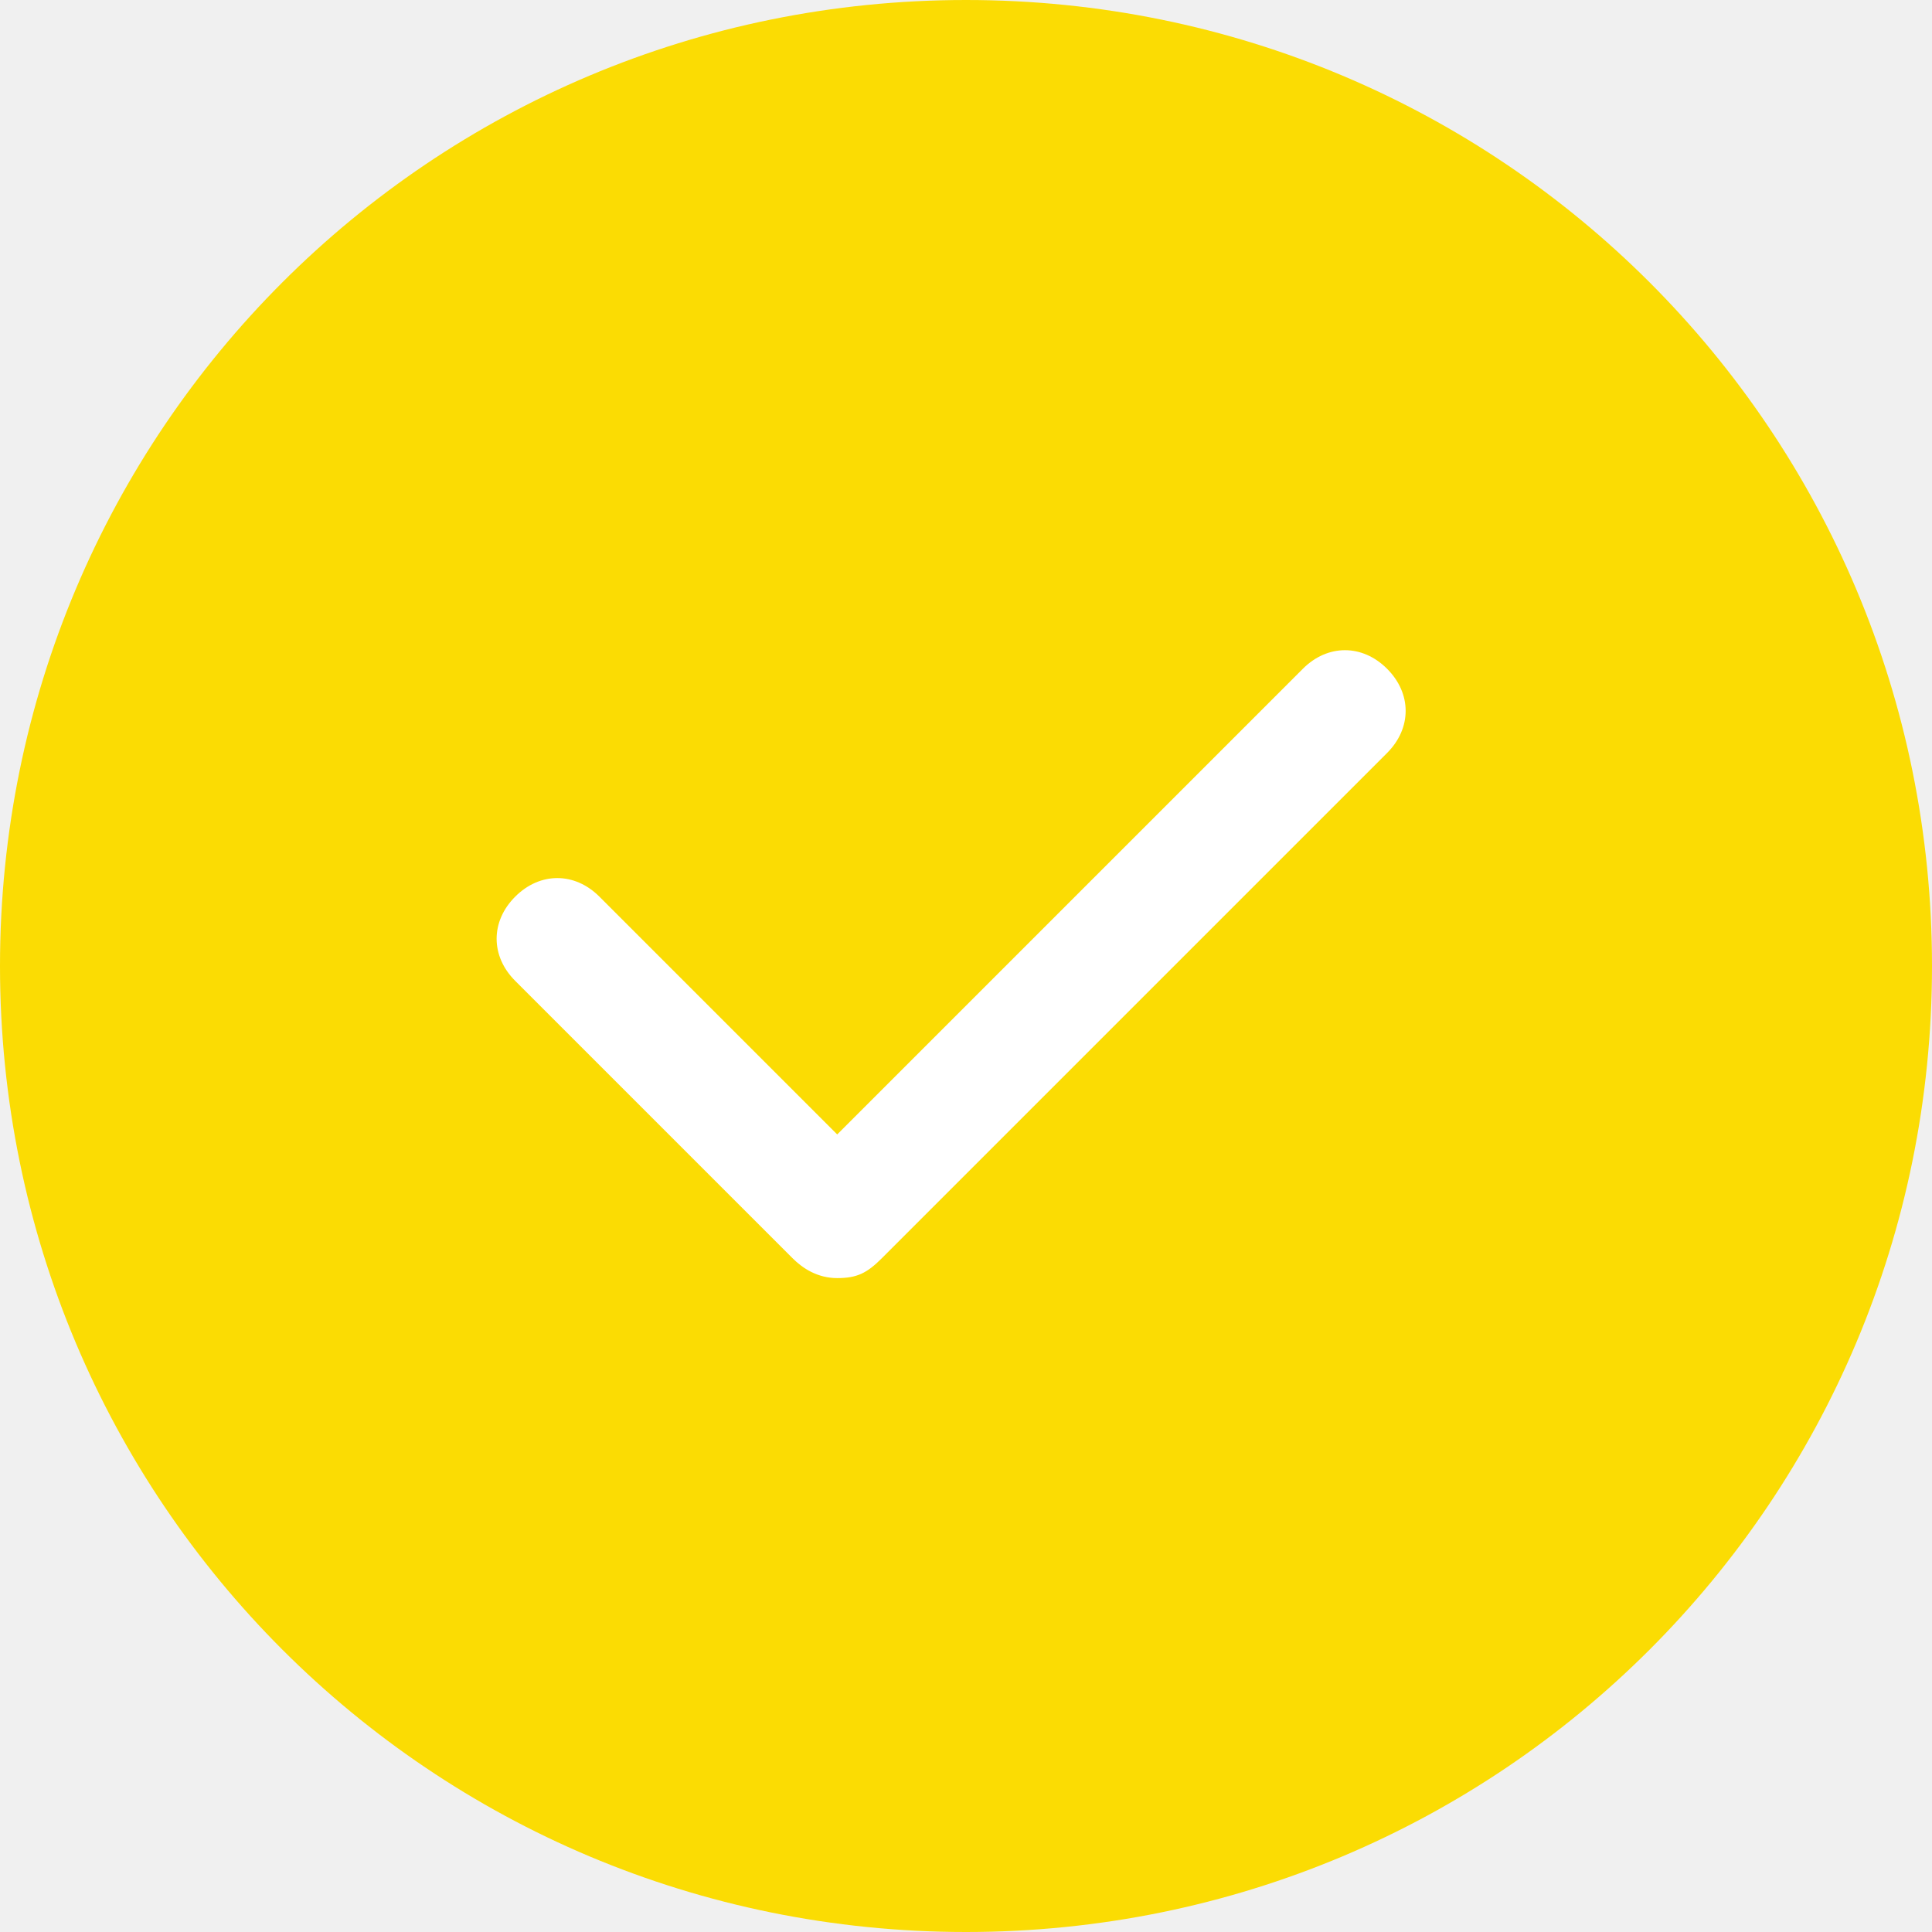
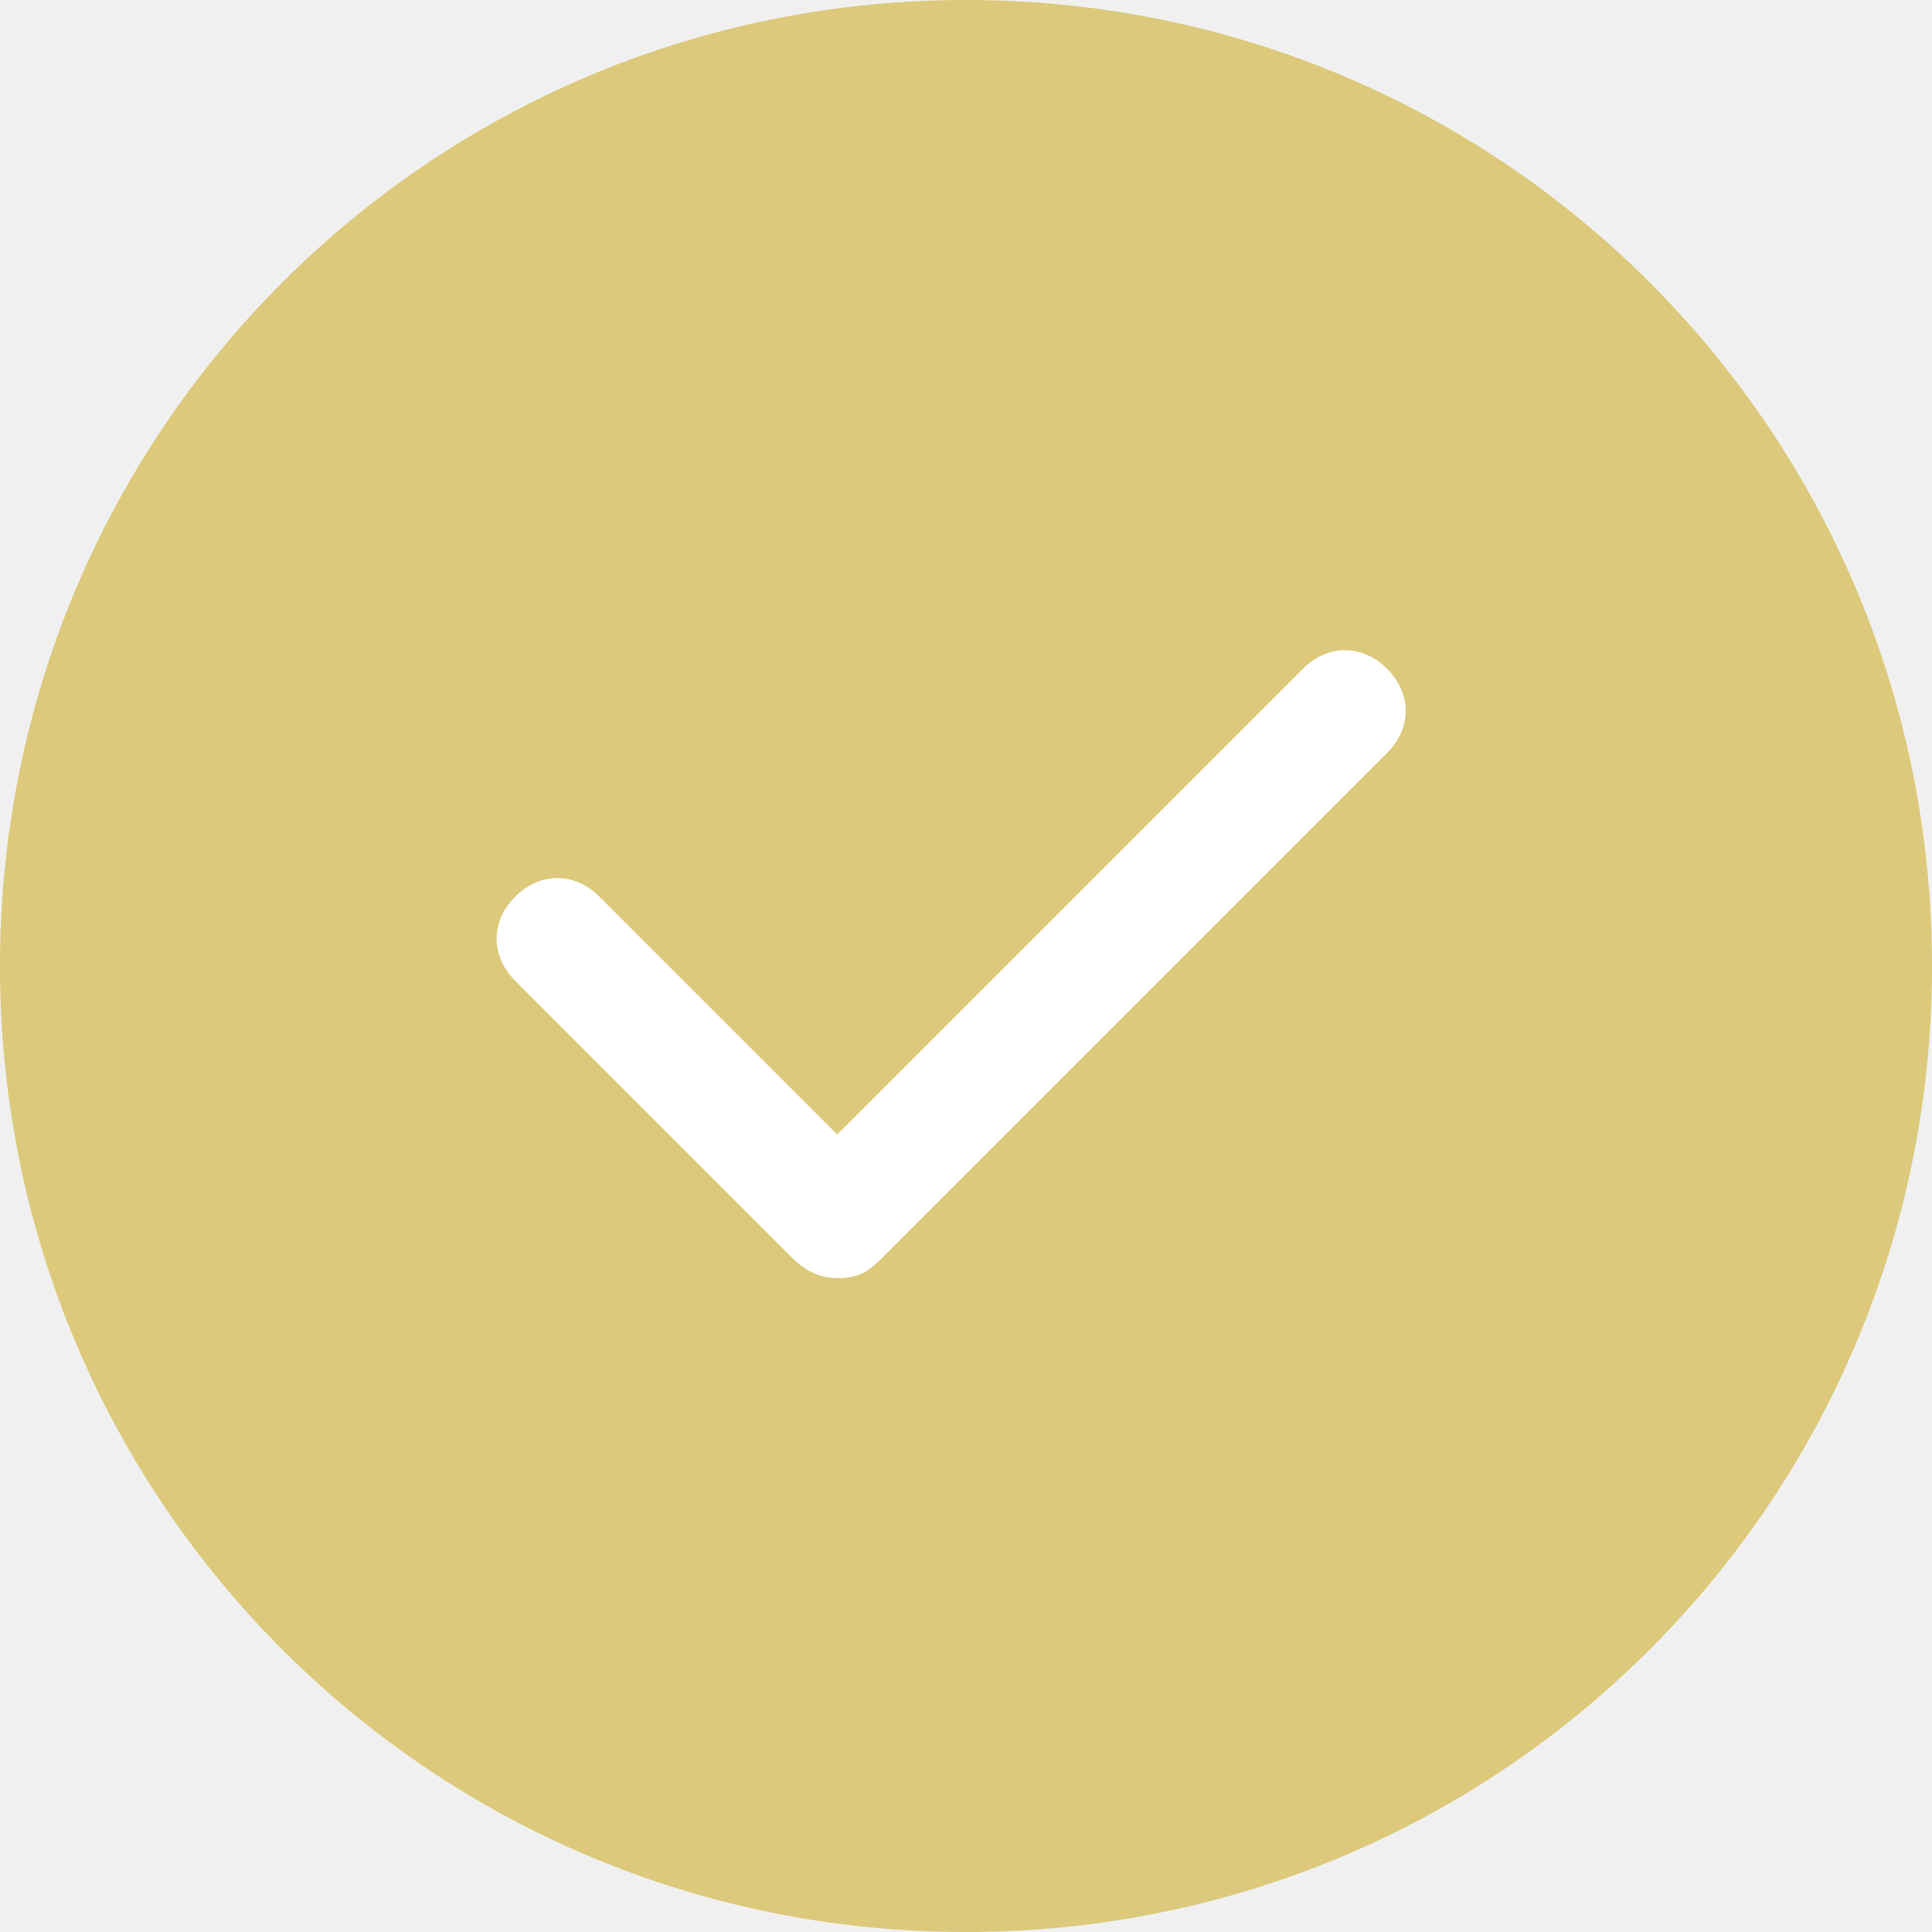
<svg xmlns="http://www.w3.org/2000/svg" version="1.1" id="uuid-9fb577a9-605d-446f-afac-6d3e11607ecf" x="0px" y="0px" viewBox="0 0 39 39" style="enable-background:new 0 0 39 39;" xml:space="preserve">
  <style type="text/css">
- 	.st0{fill:#FBDC03;}
+ 	.st0{fill:#DCC97B;}
	.st1{fill:#FFFFFF;}
</style>
  <path id="uuid-c57f11c1-0879-46e5-b2e7-26a3f6012080" class="st0" d="M19.5,0L19.5,0C30.3,0,39,8.7,39,19.5l0,0  C39,30.3,30.3,39,19.5,39l0,0C8.7,39,0,30.3,0,19.5l0,0C0,8.7,8.7,0,19.5,0z" />
  <g>
    <g>
      <path class="st1" d="M28,13.5c-0.5-0.5-1.2-0.5-1.7,0l-9.4,9.4l-4.8-4.8c-0.5-0.5-1.2-0.5-1.7,0c-0.5,0.5-0.5,1.2,0,1.7l5.6,5.6    c0.2,0.2,0.5,0.4,0.9,0.4c0.4,0,0.6-0.1,0.9-0.4L28,15.2C28.5,14.7,28.5,14,28,13.5z" />
    </g>
  </g>
</svg>
